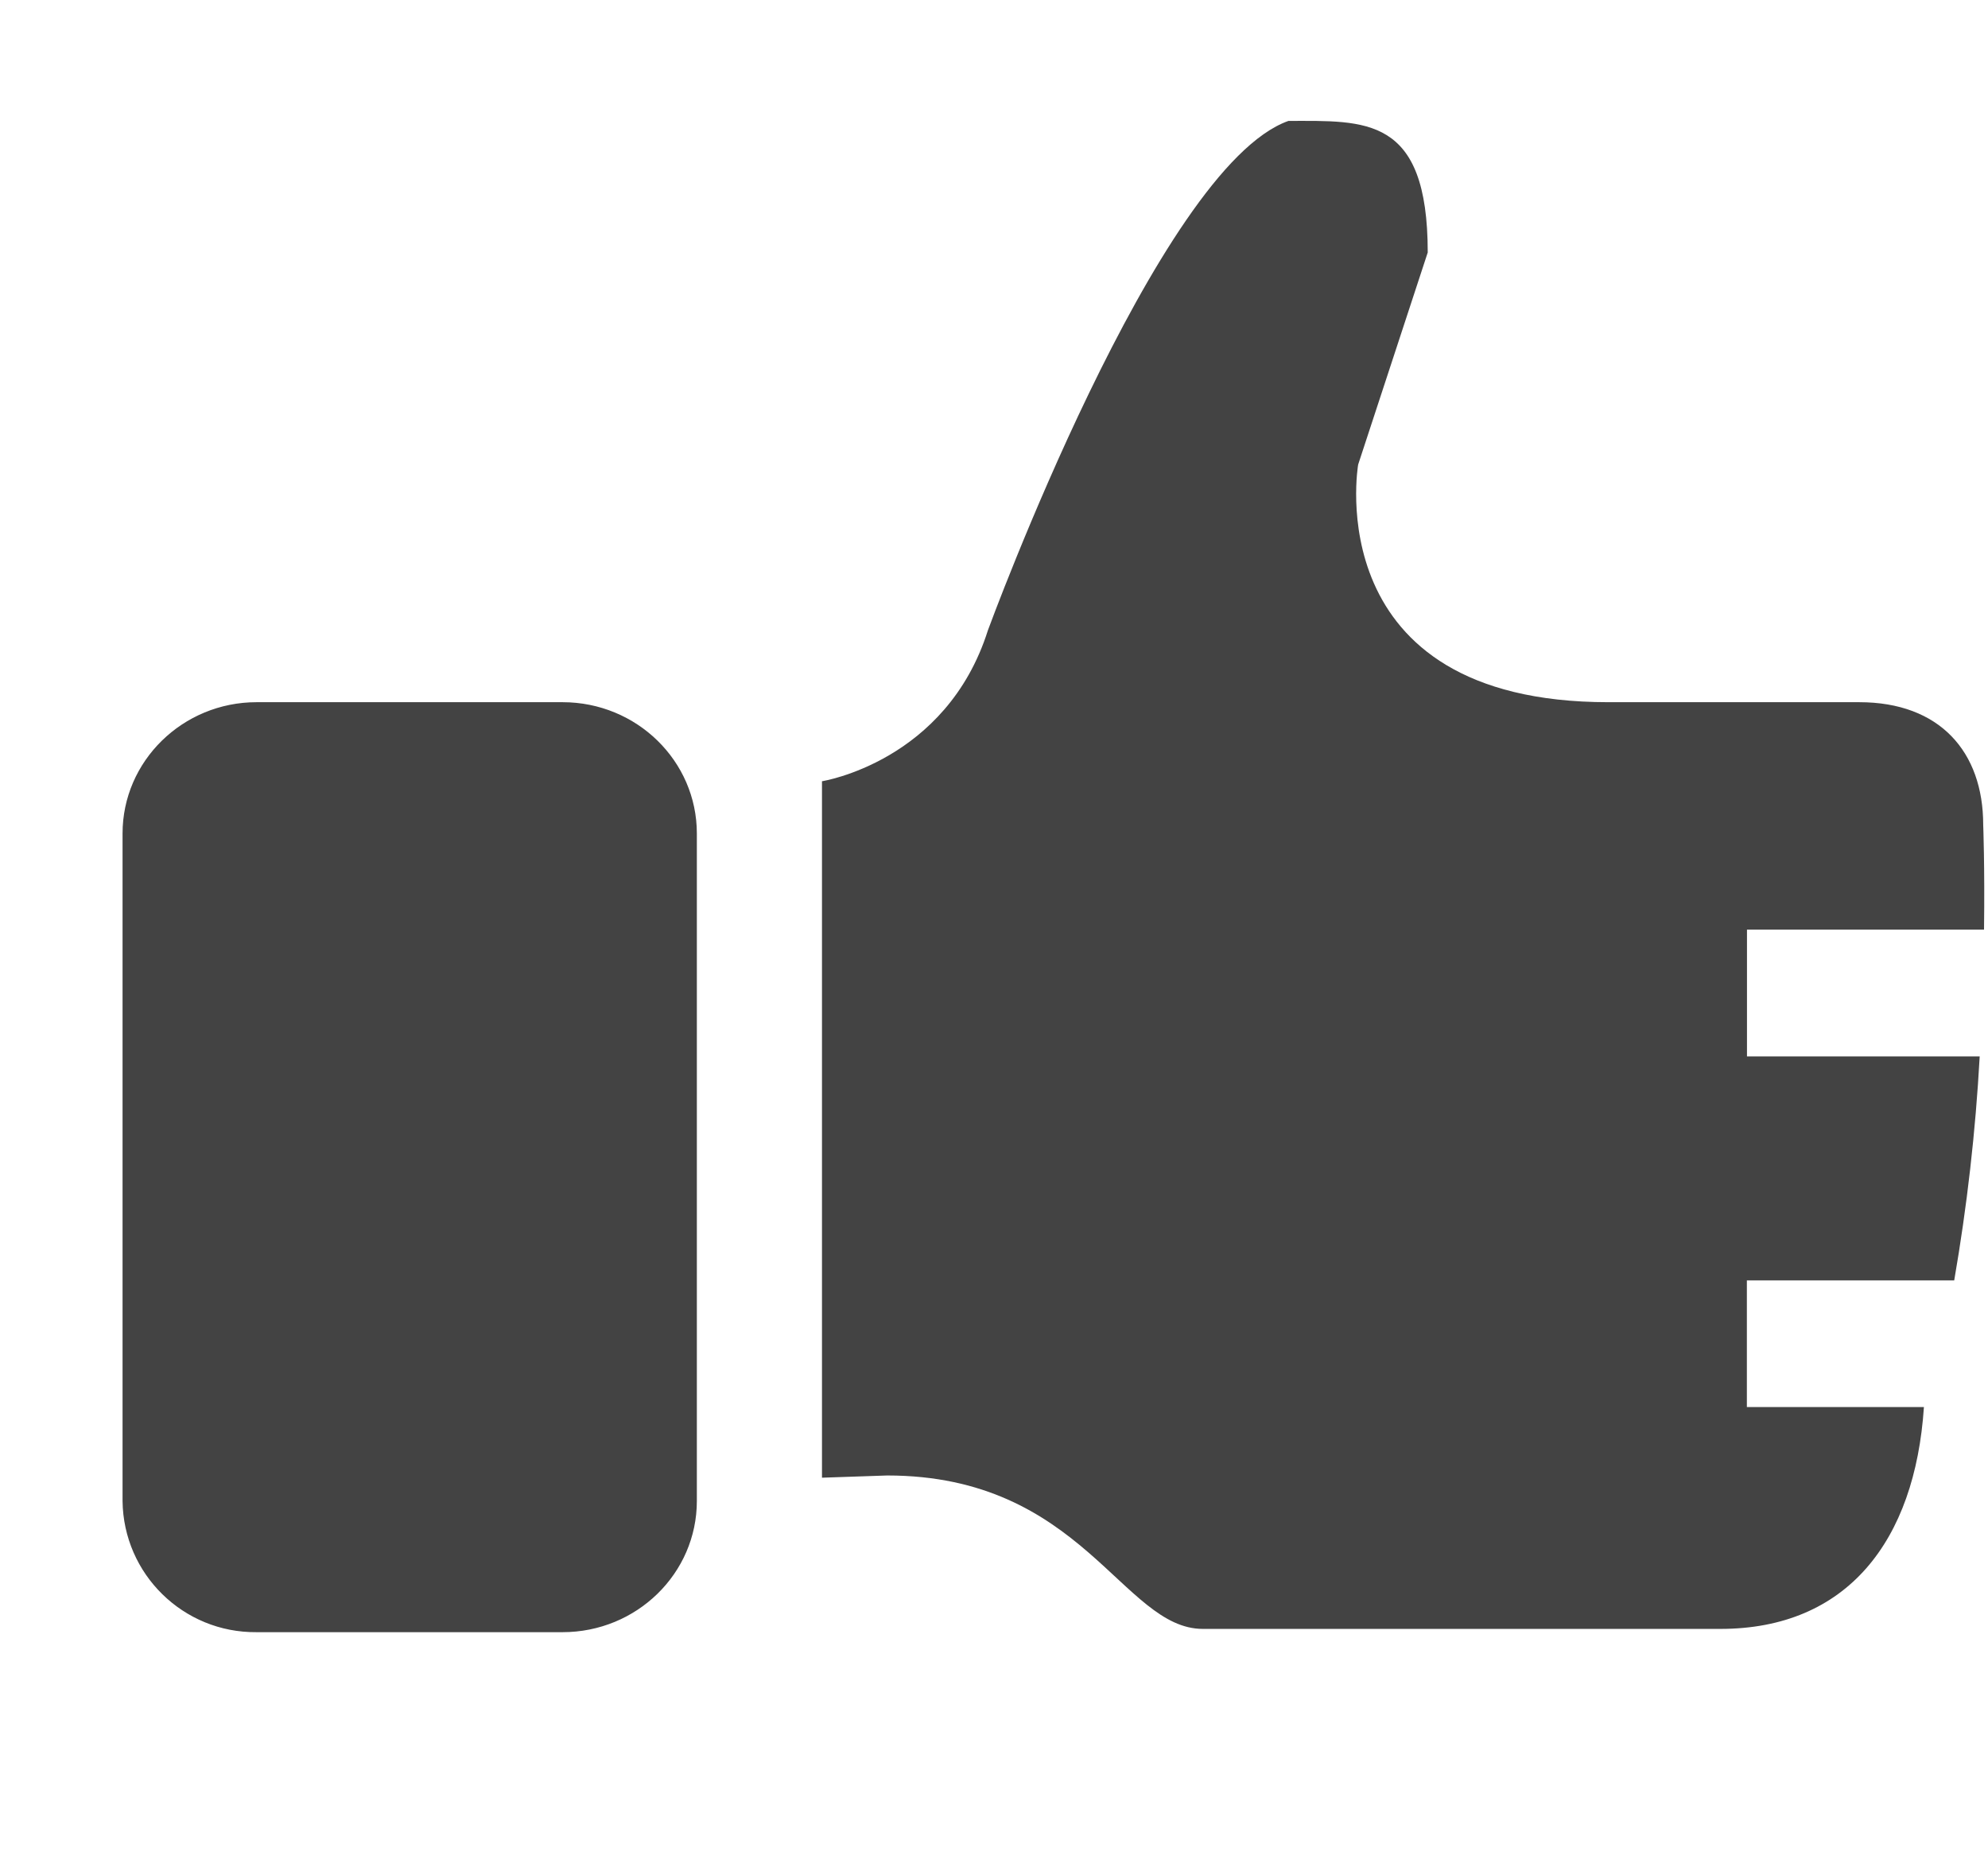
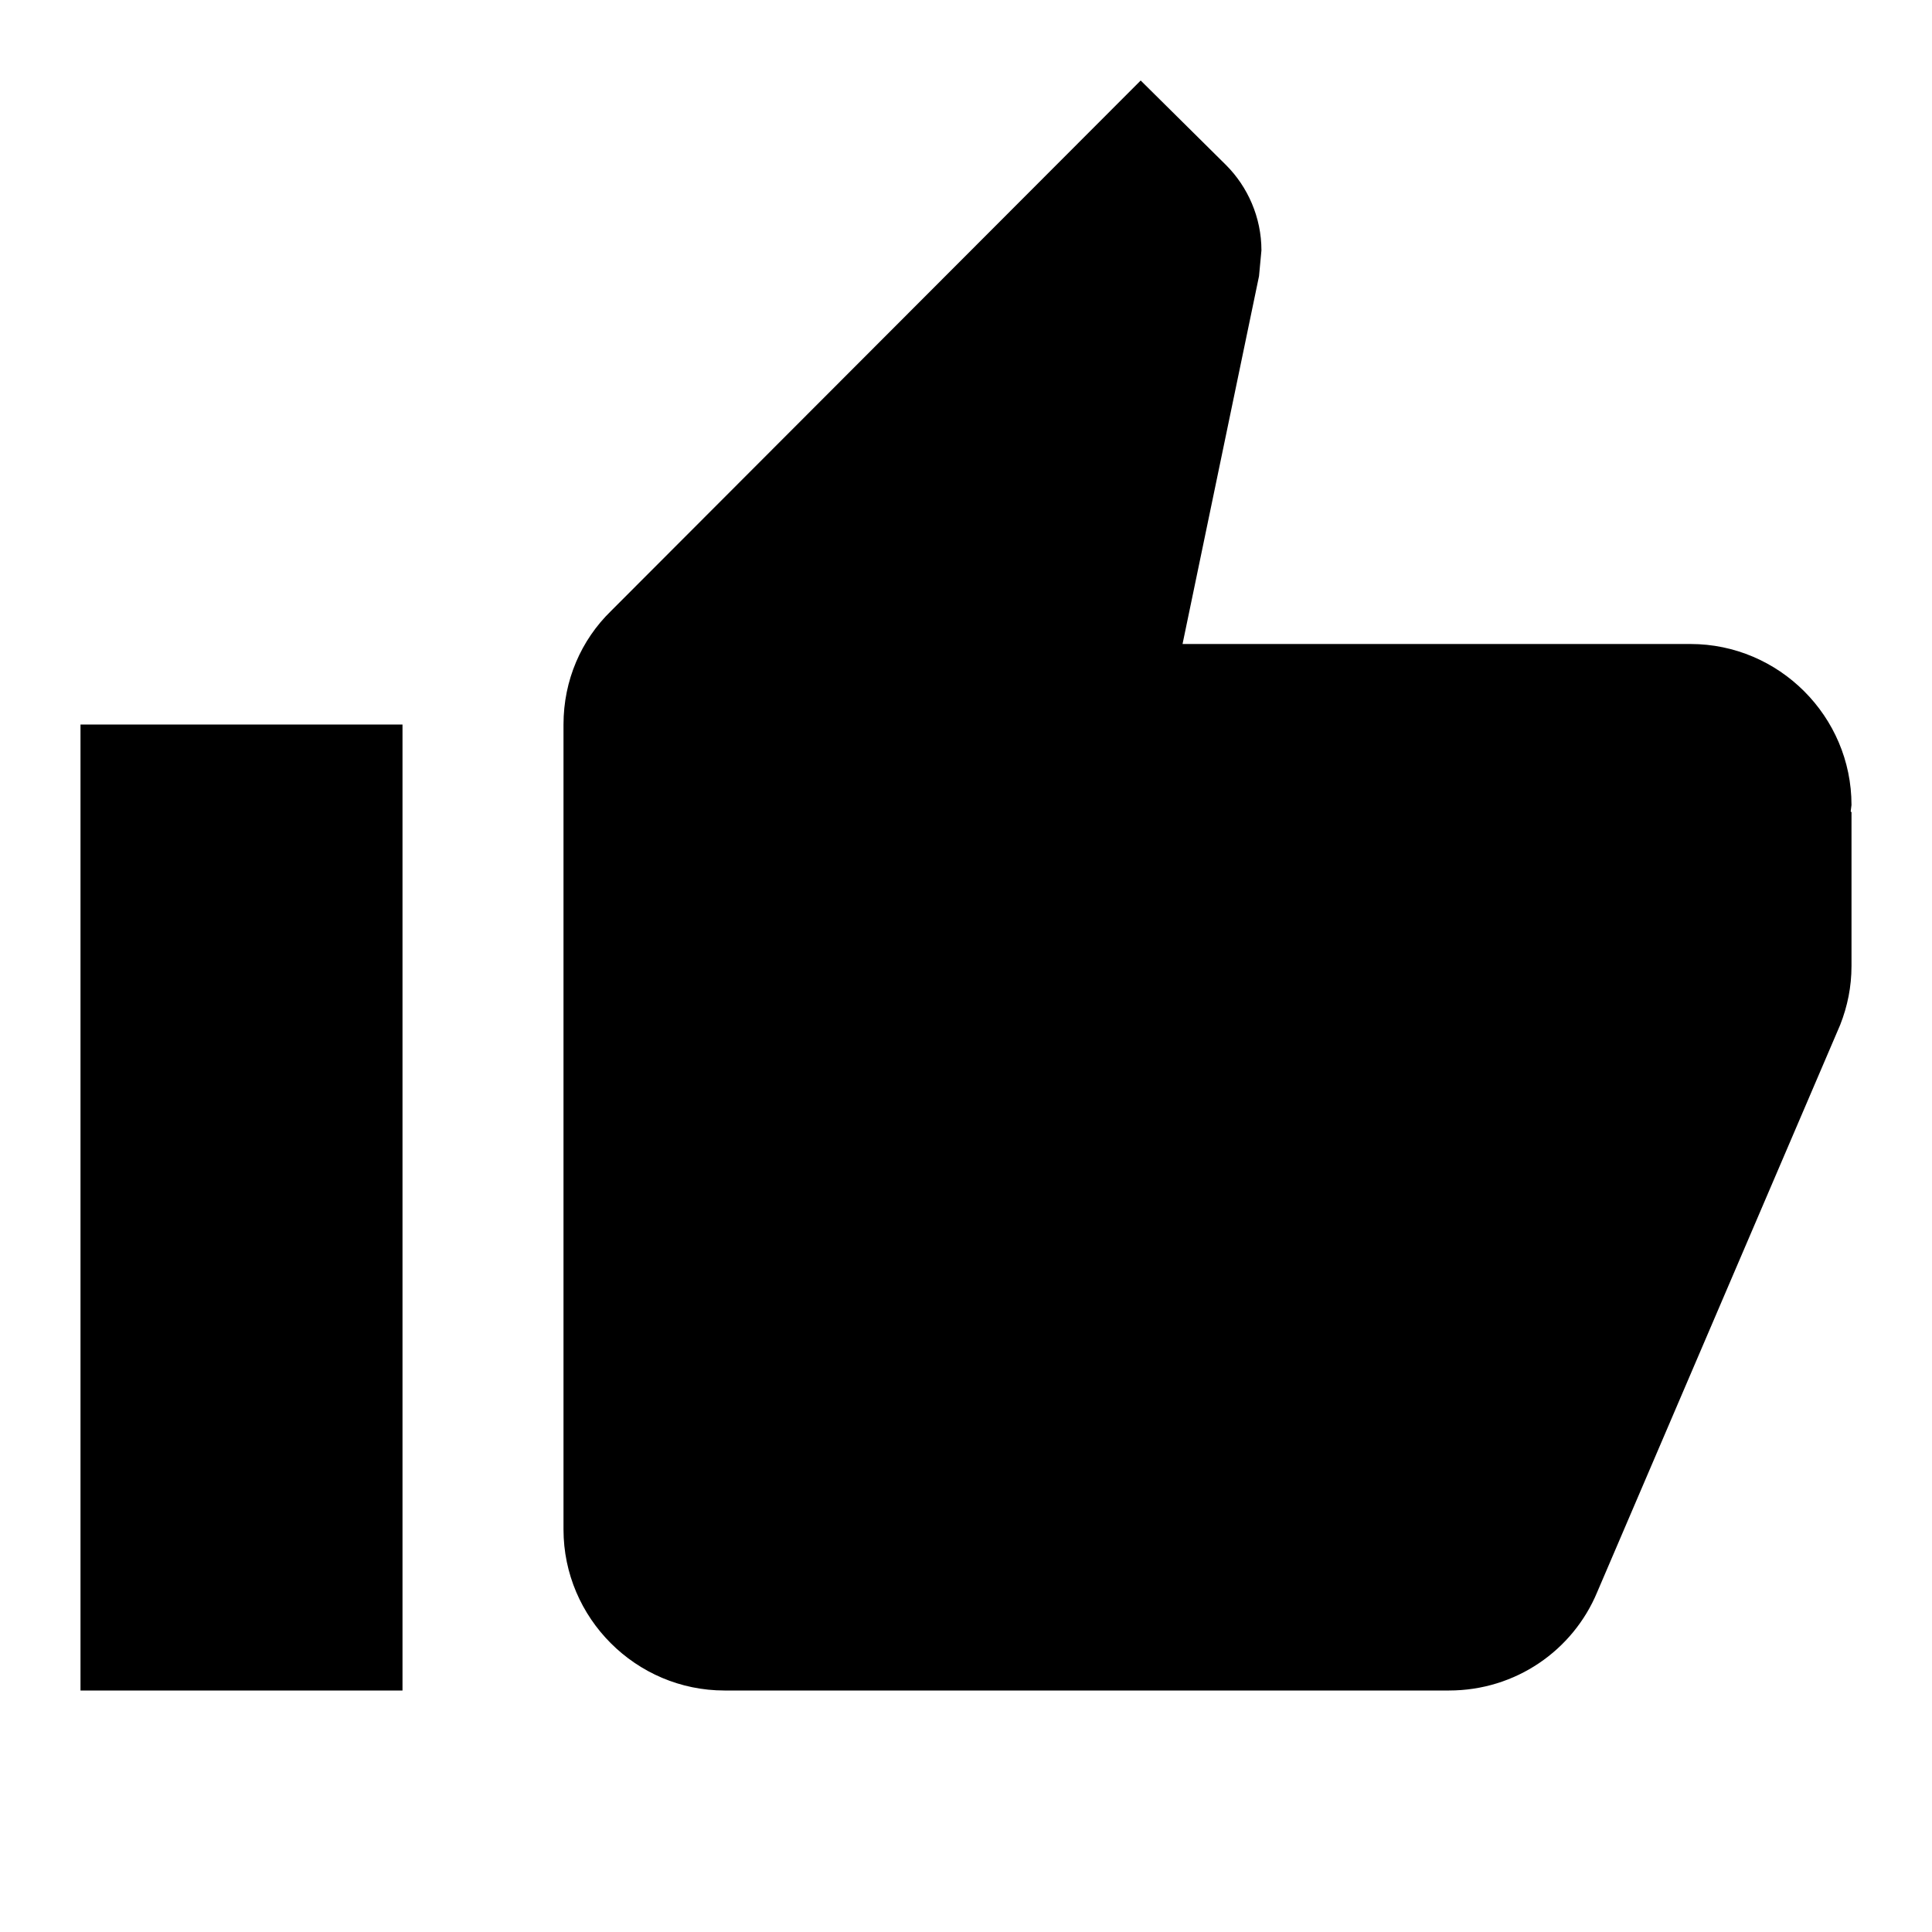
- <svg xmlns="http://www.w3.org/2000/svg" viewBox="0 0 17 16" class="si-glyph si-glyph-like">
-   <g fill="#434343" fill-rule="evenodd">
-     <path d="M4.811 13.958H2.194a1.135 1.135 0 0 1-1.146-1.122V7.128c0-.62.515-1.123 1.146-1.123h2.617c.634 0 1.148.503 1.148 1.123v5.708c0 .62-.515 1.122-1.148 1.122zM14.938 10.949v1.084h1.514c-.076 1.146-.658 1.897-1.74 1.897h-4.426c-.688 0-1.029-1.312-2.699-1.312l-.558.019V6.681s1.063-.166 1.419-1.291c0 0 1.451-3.961 2.57-4.356.658 0 1.191-.047 1.191 1.125l-.595 1.814s-.353 2.032 2.14 2.032h2.145c.688 0 1.06.424 1.06 1.049 0 0 .014.357.007.896h-2.027v1.084h1.99a16.57 16.57 0 0 1-.218 1.916h-1.773v-.001z" class="si-glyph-fill" />
-   </g>
+ <svg xmlns="http://www.w3.org/2000/svg" fill="#000000" height="24" viewBox="0 0 24 24" width="24">
+   <path d="M0 0h24v24H0z" fill="none" />
+   <path d="M1 21h4V9H1v12zm22-11c0-1.1-.9-2-2-2h-6.31l.95-4.57.03-.32c0-.41-.17-.79-.44-1.06L14.17 1 7.59 7.59C7.22 7.95 7 8.45 7 9v10c0 1.1.9 2 2 2h9c.83 0 1.54-.5 1.84-1.22l3.02-7.05c.09-.23.14-.47.14-.73v-1.91l-.01-.01L23 10z" />
</svg>
